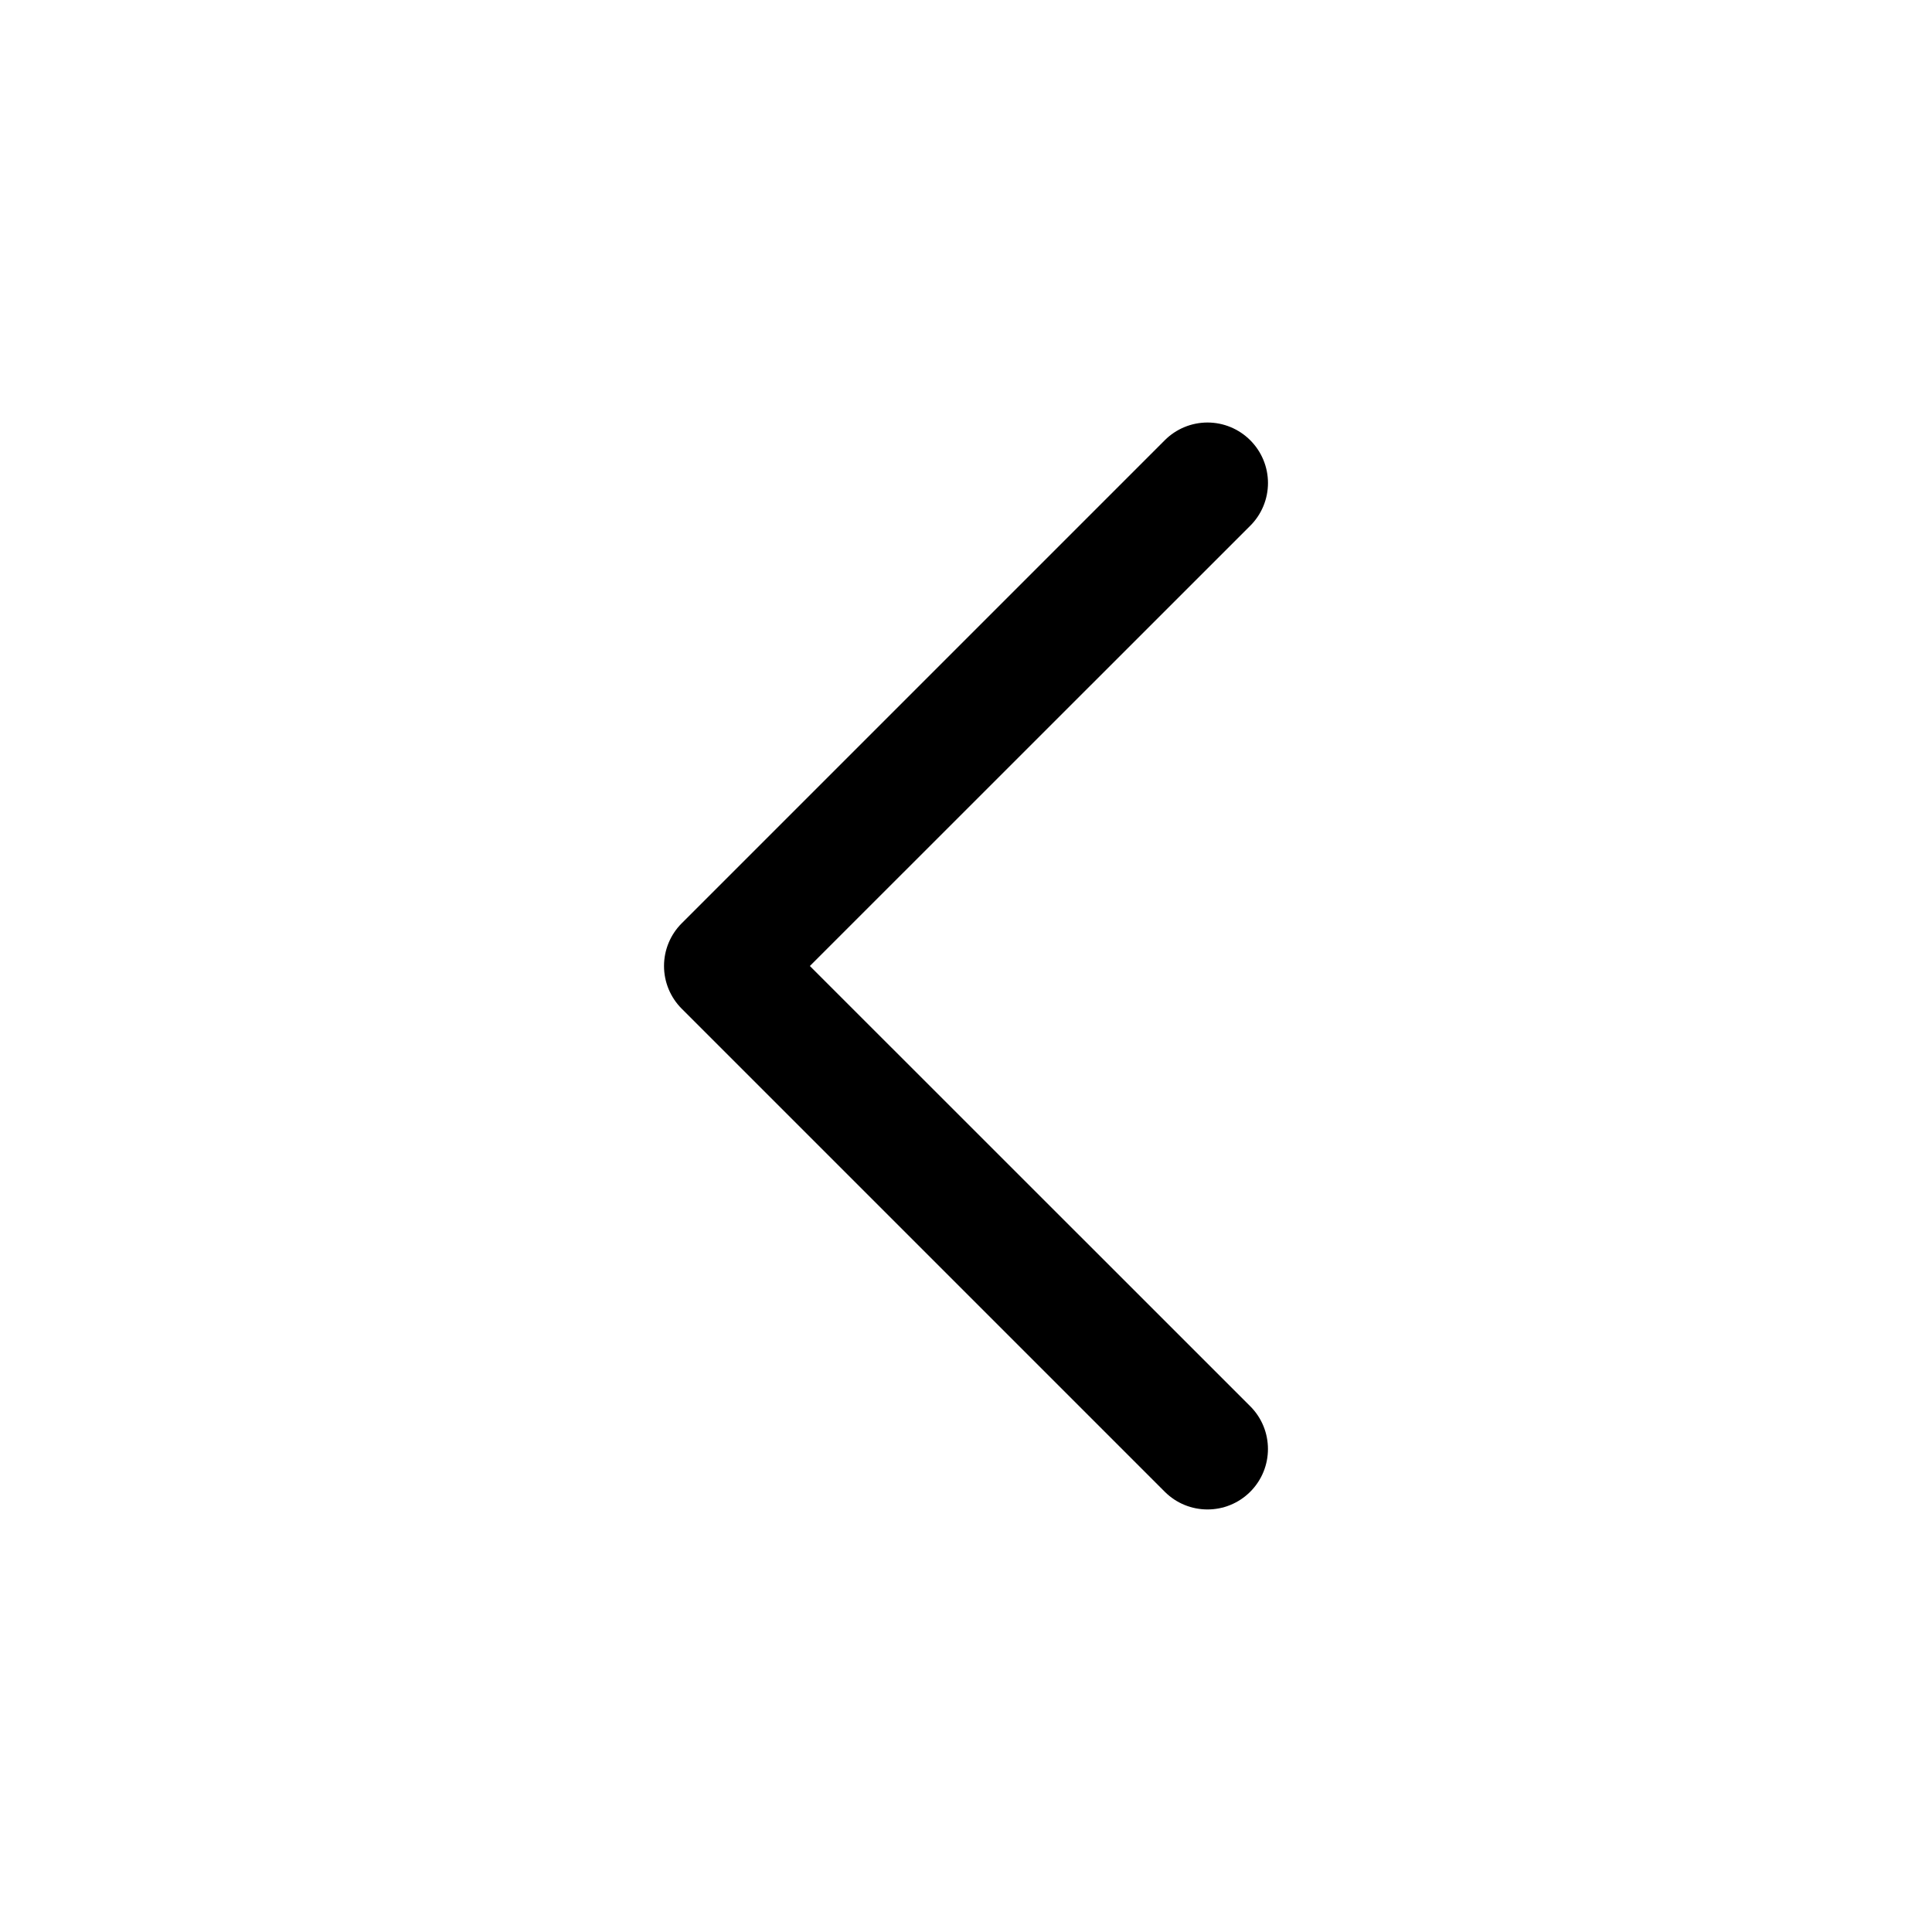
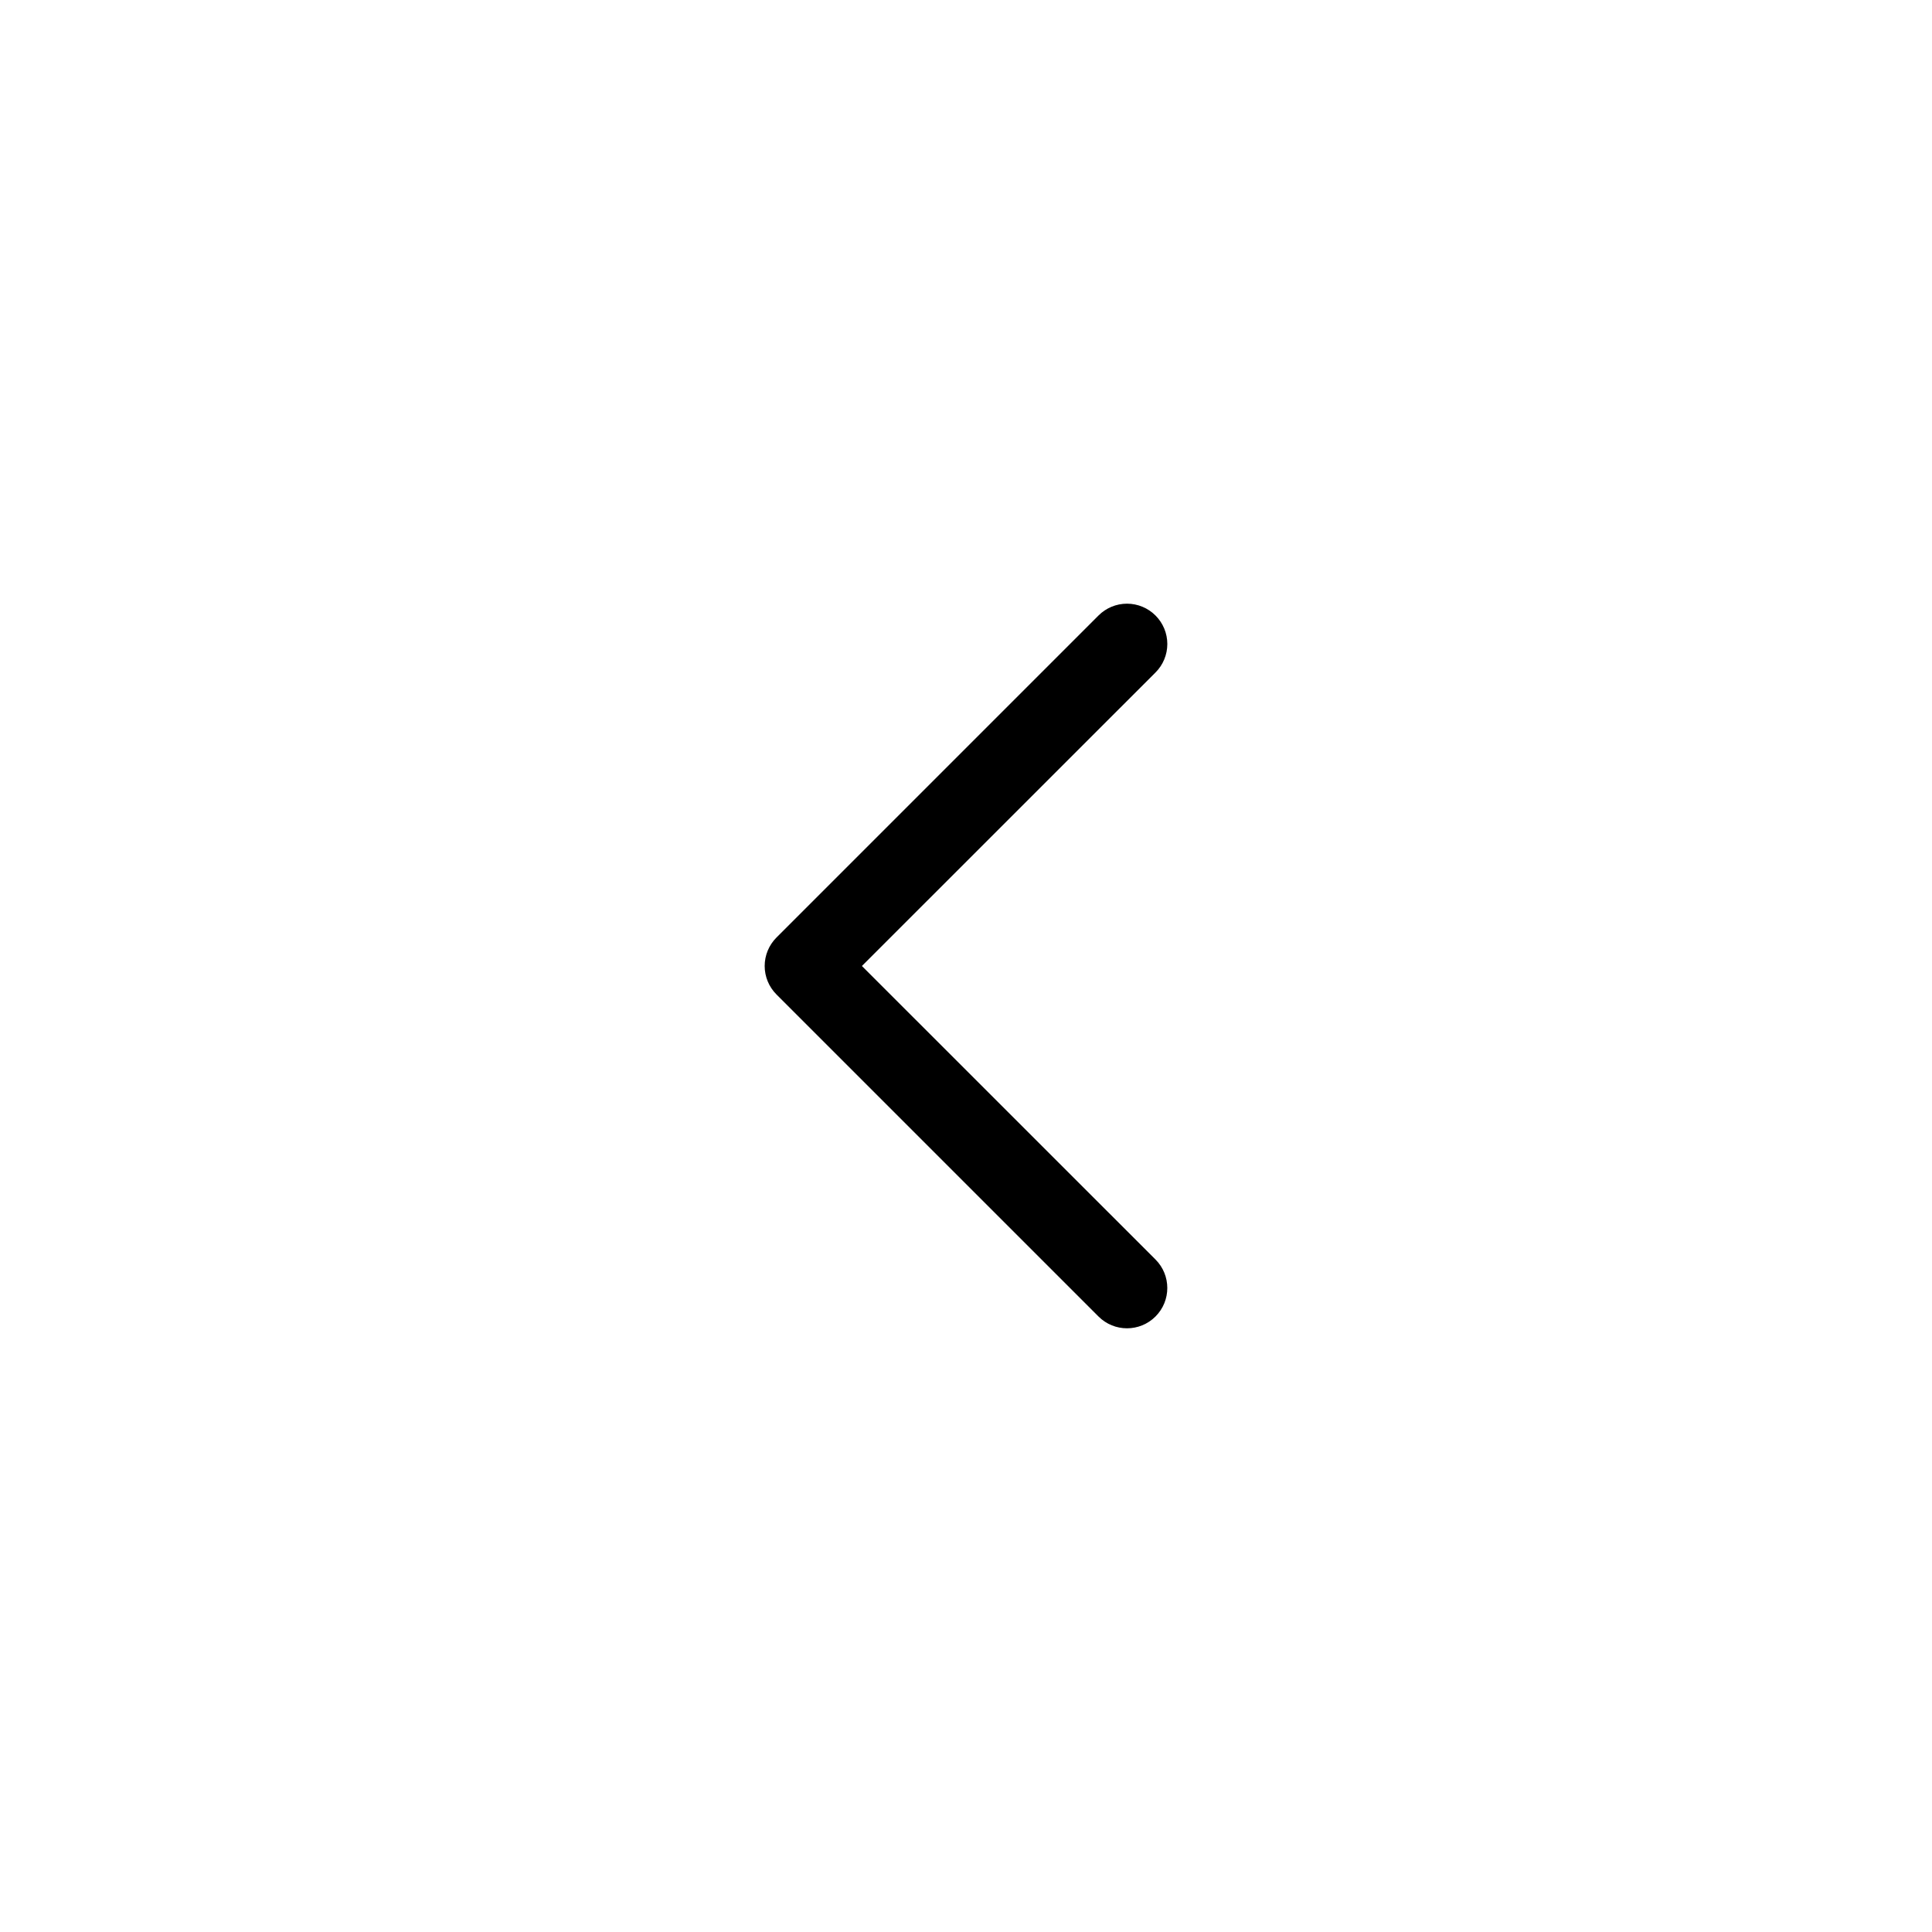
- <svg xmlns="http://www.w3.org/2000/svg" width="16" height="16" fill="currentColor" viewBox="0 0 16 16">
-   <path fill-rule="evenodd" d="M10.354 3.646a.5.5 0 0 1 0 .708L6.707 8l3.647 3.646a.5.5 0 0 1-.708.708l-4-4a.5.5 0 0 1 0-.708l4-4a.5.5 0 0 1 .708 0Z" clip-rule="evenodd" />
+ <svg xmlns="http://www.w3.org/2000/svg" width="24" height="24" fill="none" viewBox="0 0 24 24">
+   <path fill="#000" fill-rule="evenodd" d="M14.354 7.646a.5.5 0 0 1 0 .708L10.707 12l3.647 3.646a.5.5 0 0 1-.708.708l-4-4a.5.5 0 0 1 0-.708l4-4a.5.5 0 0 1 .708 0Z" clip-rule="evenodd" />
</svg>
